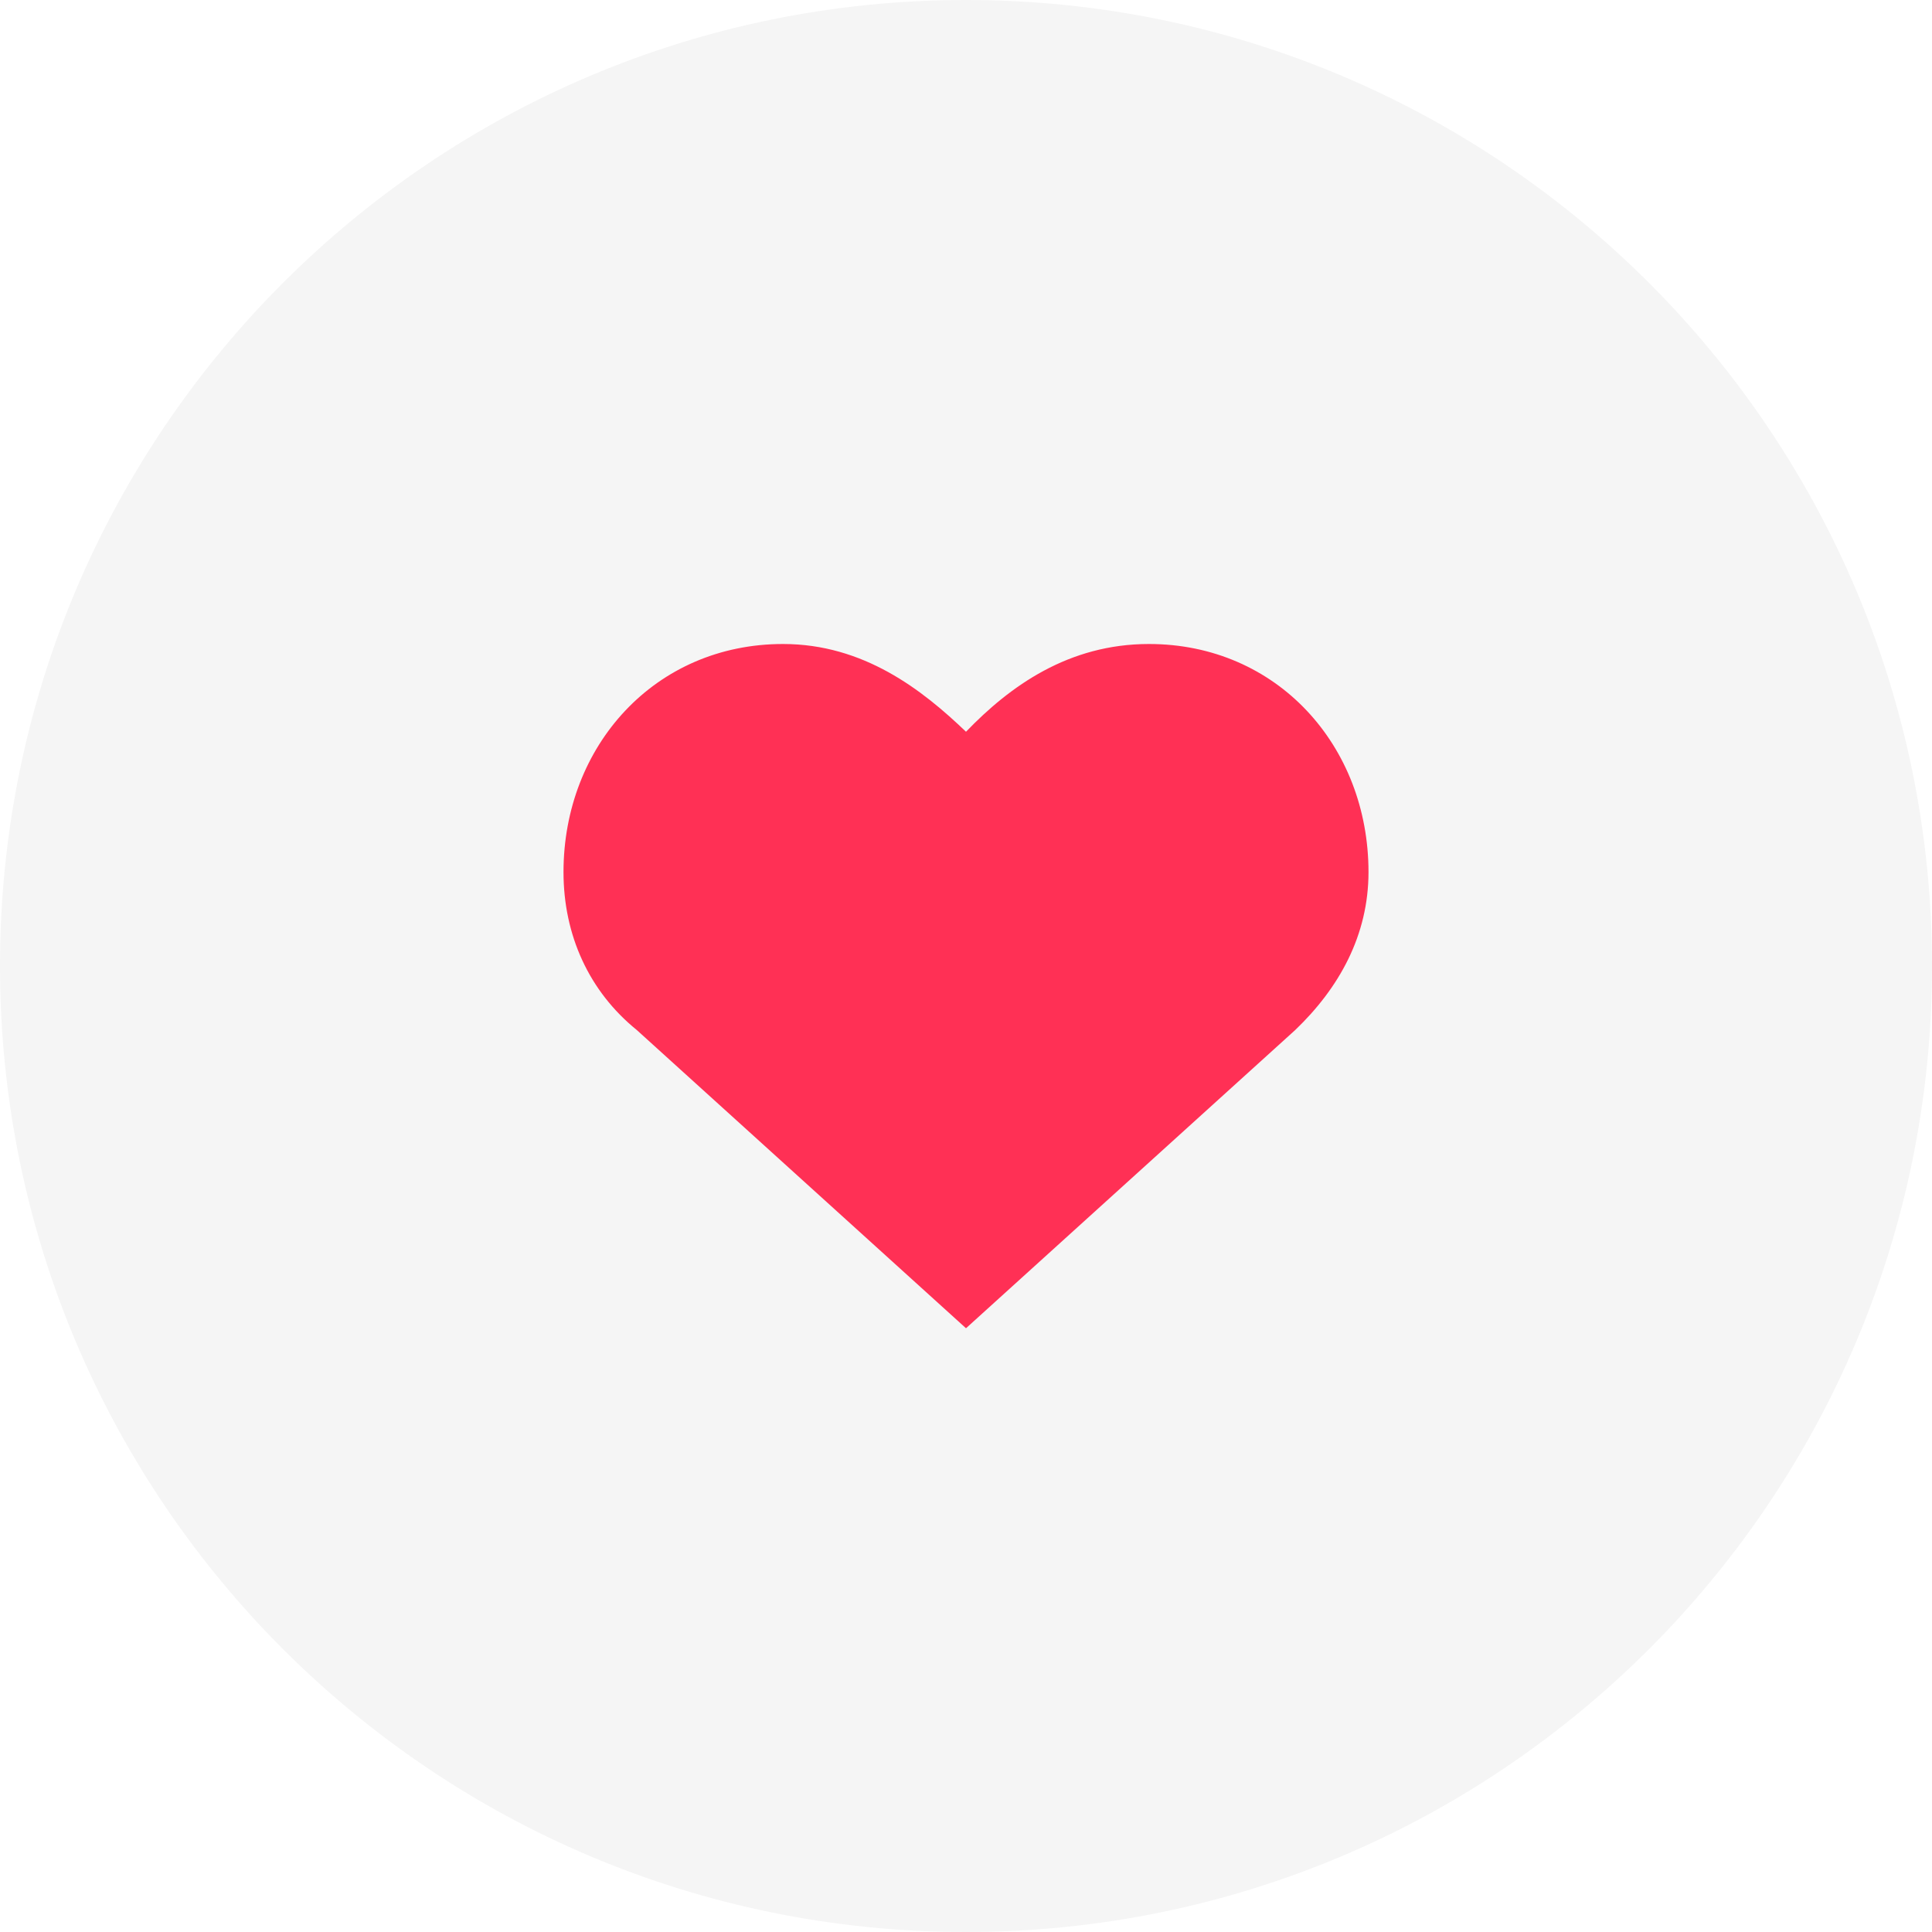
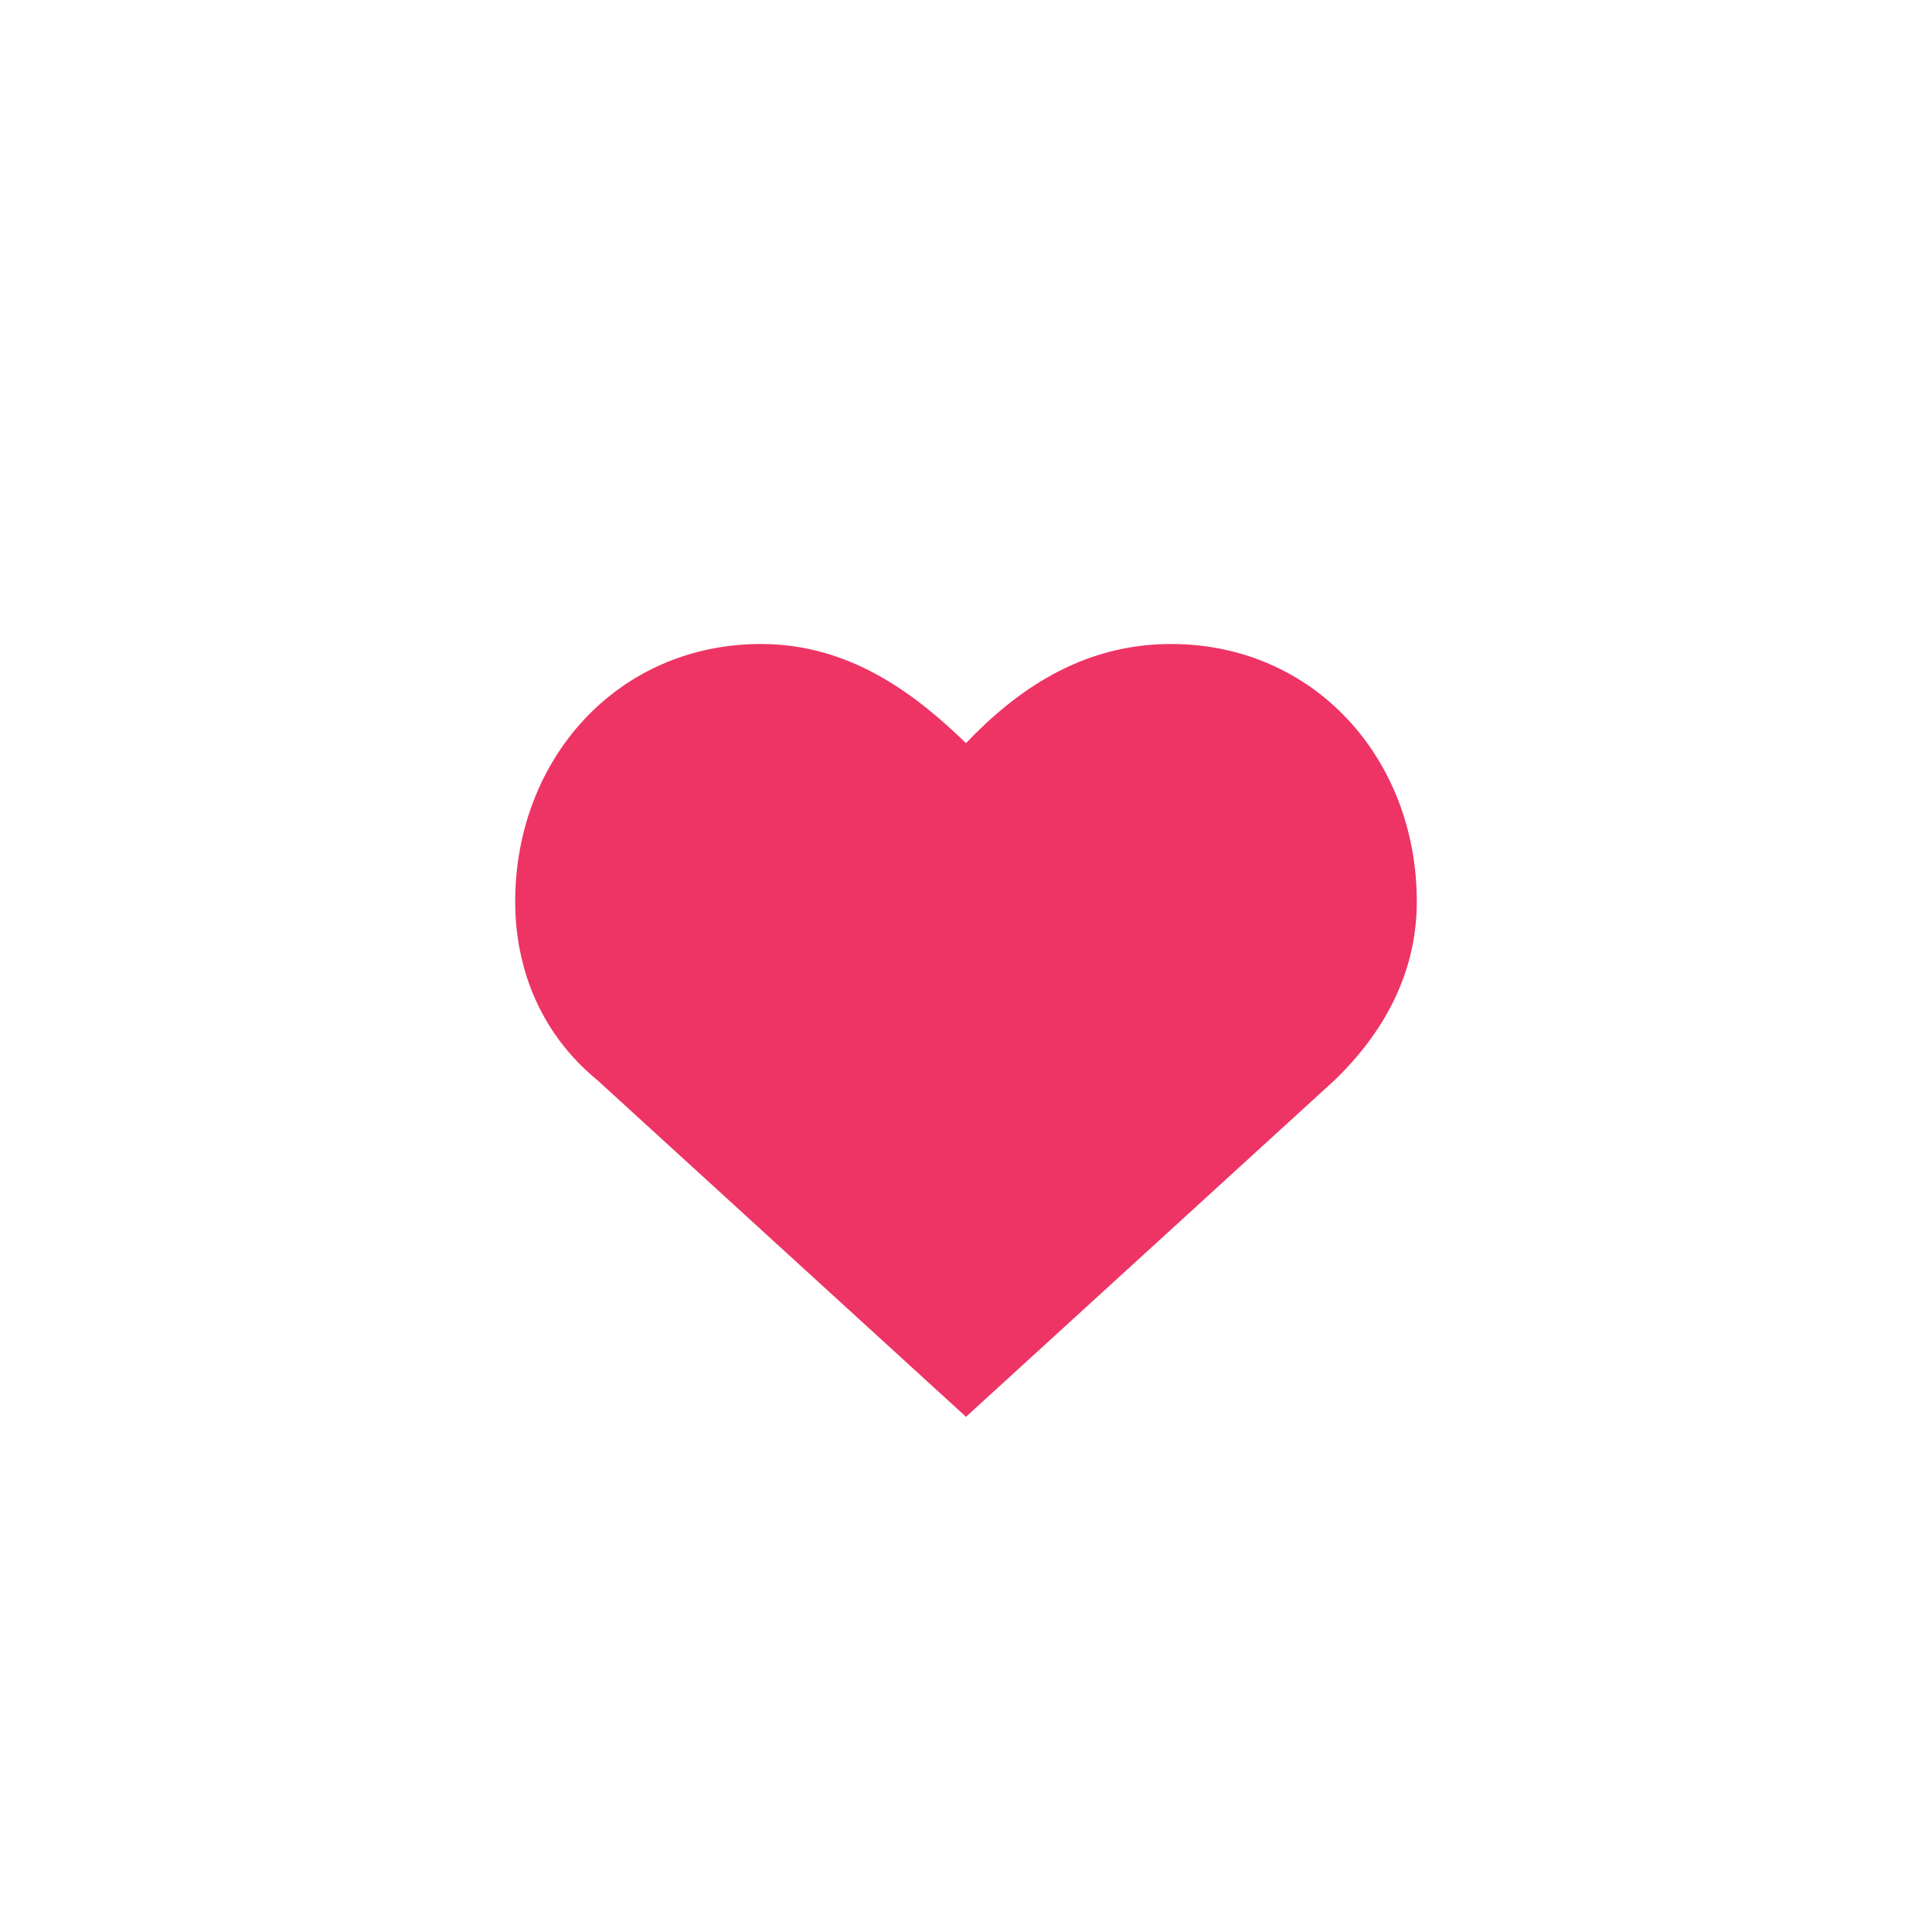
- <svg xmlns="http://www.w3.org/2000/svg" width="24" height="24" fill="none">
-   <rect width="24" height="24" rx="12" fill="#F5F5F5" />
-   <path d="M14.273 8c-1 0-1.727.523-2.273 1.09C11.454 8.567 10.727 8 9.727 8 8.137 8 7 9.264 7 10.833c0 .785.318 1.482.91 1.962L12 16.5l4.09-3.705c.546-.523.91-1.177.91-1.962C17 9.264 15.864 8 14.273 8Z" fill="#FF3055" />
+ <svg xmlns="http://www.w3.org/2000/svg" width="30" height="30" fill="none">
+   <path d="M18.182 10c-1.4 0-2.418.739-3.182 1.539C14.236 10.8 13.218 10 11.818 10 9.591 10 8 11.785 8 14c0 1.108.445 2.092 1.273 2.77L15 22l5.727-5.23C21.491 16.03 22 15.107 22 14c0-2.215-1.59-4-3.818-4Z" fill="#EE3465" />
</svg>
